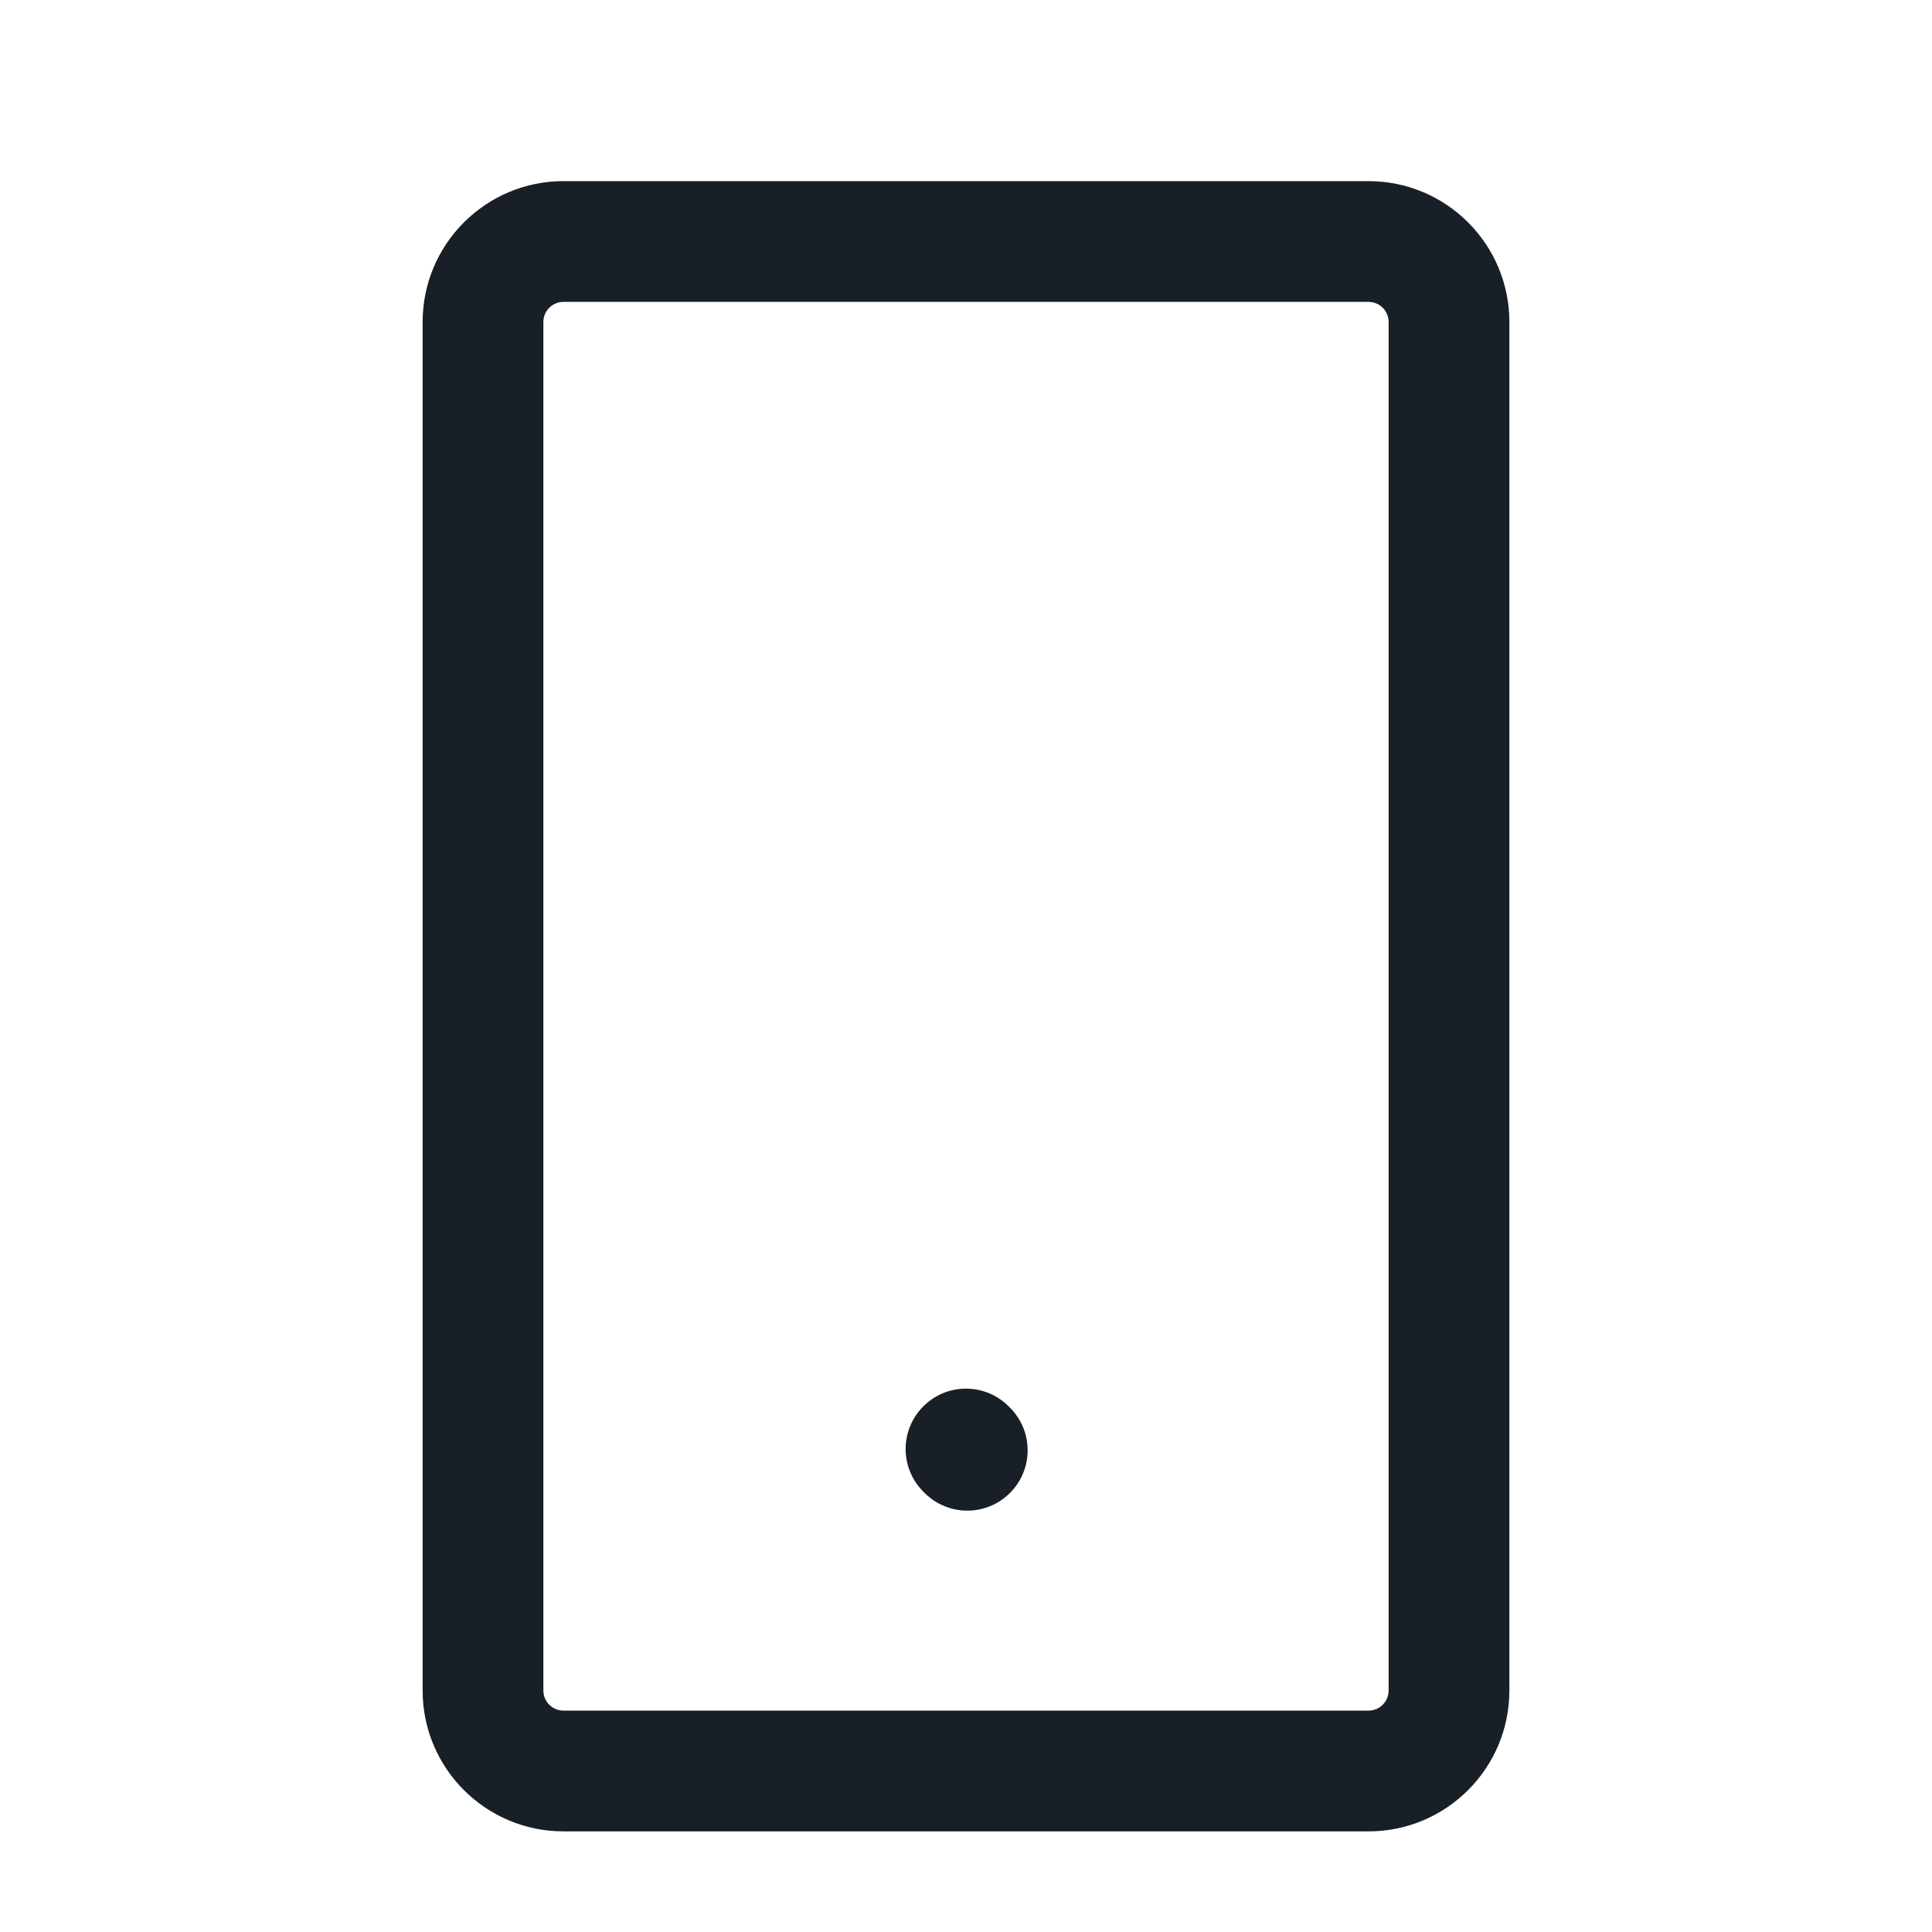
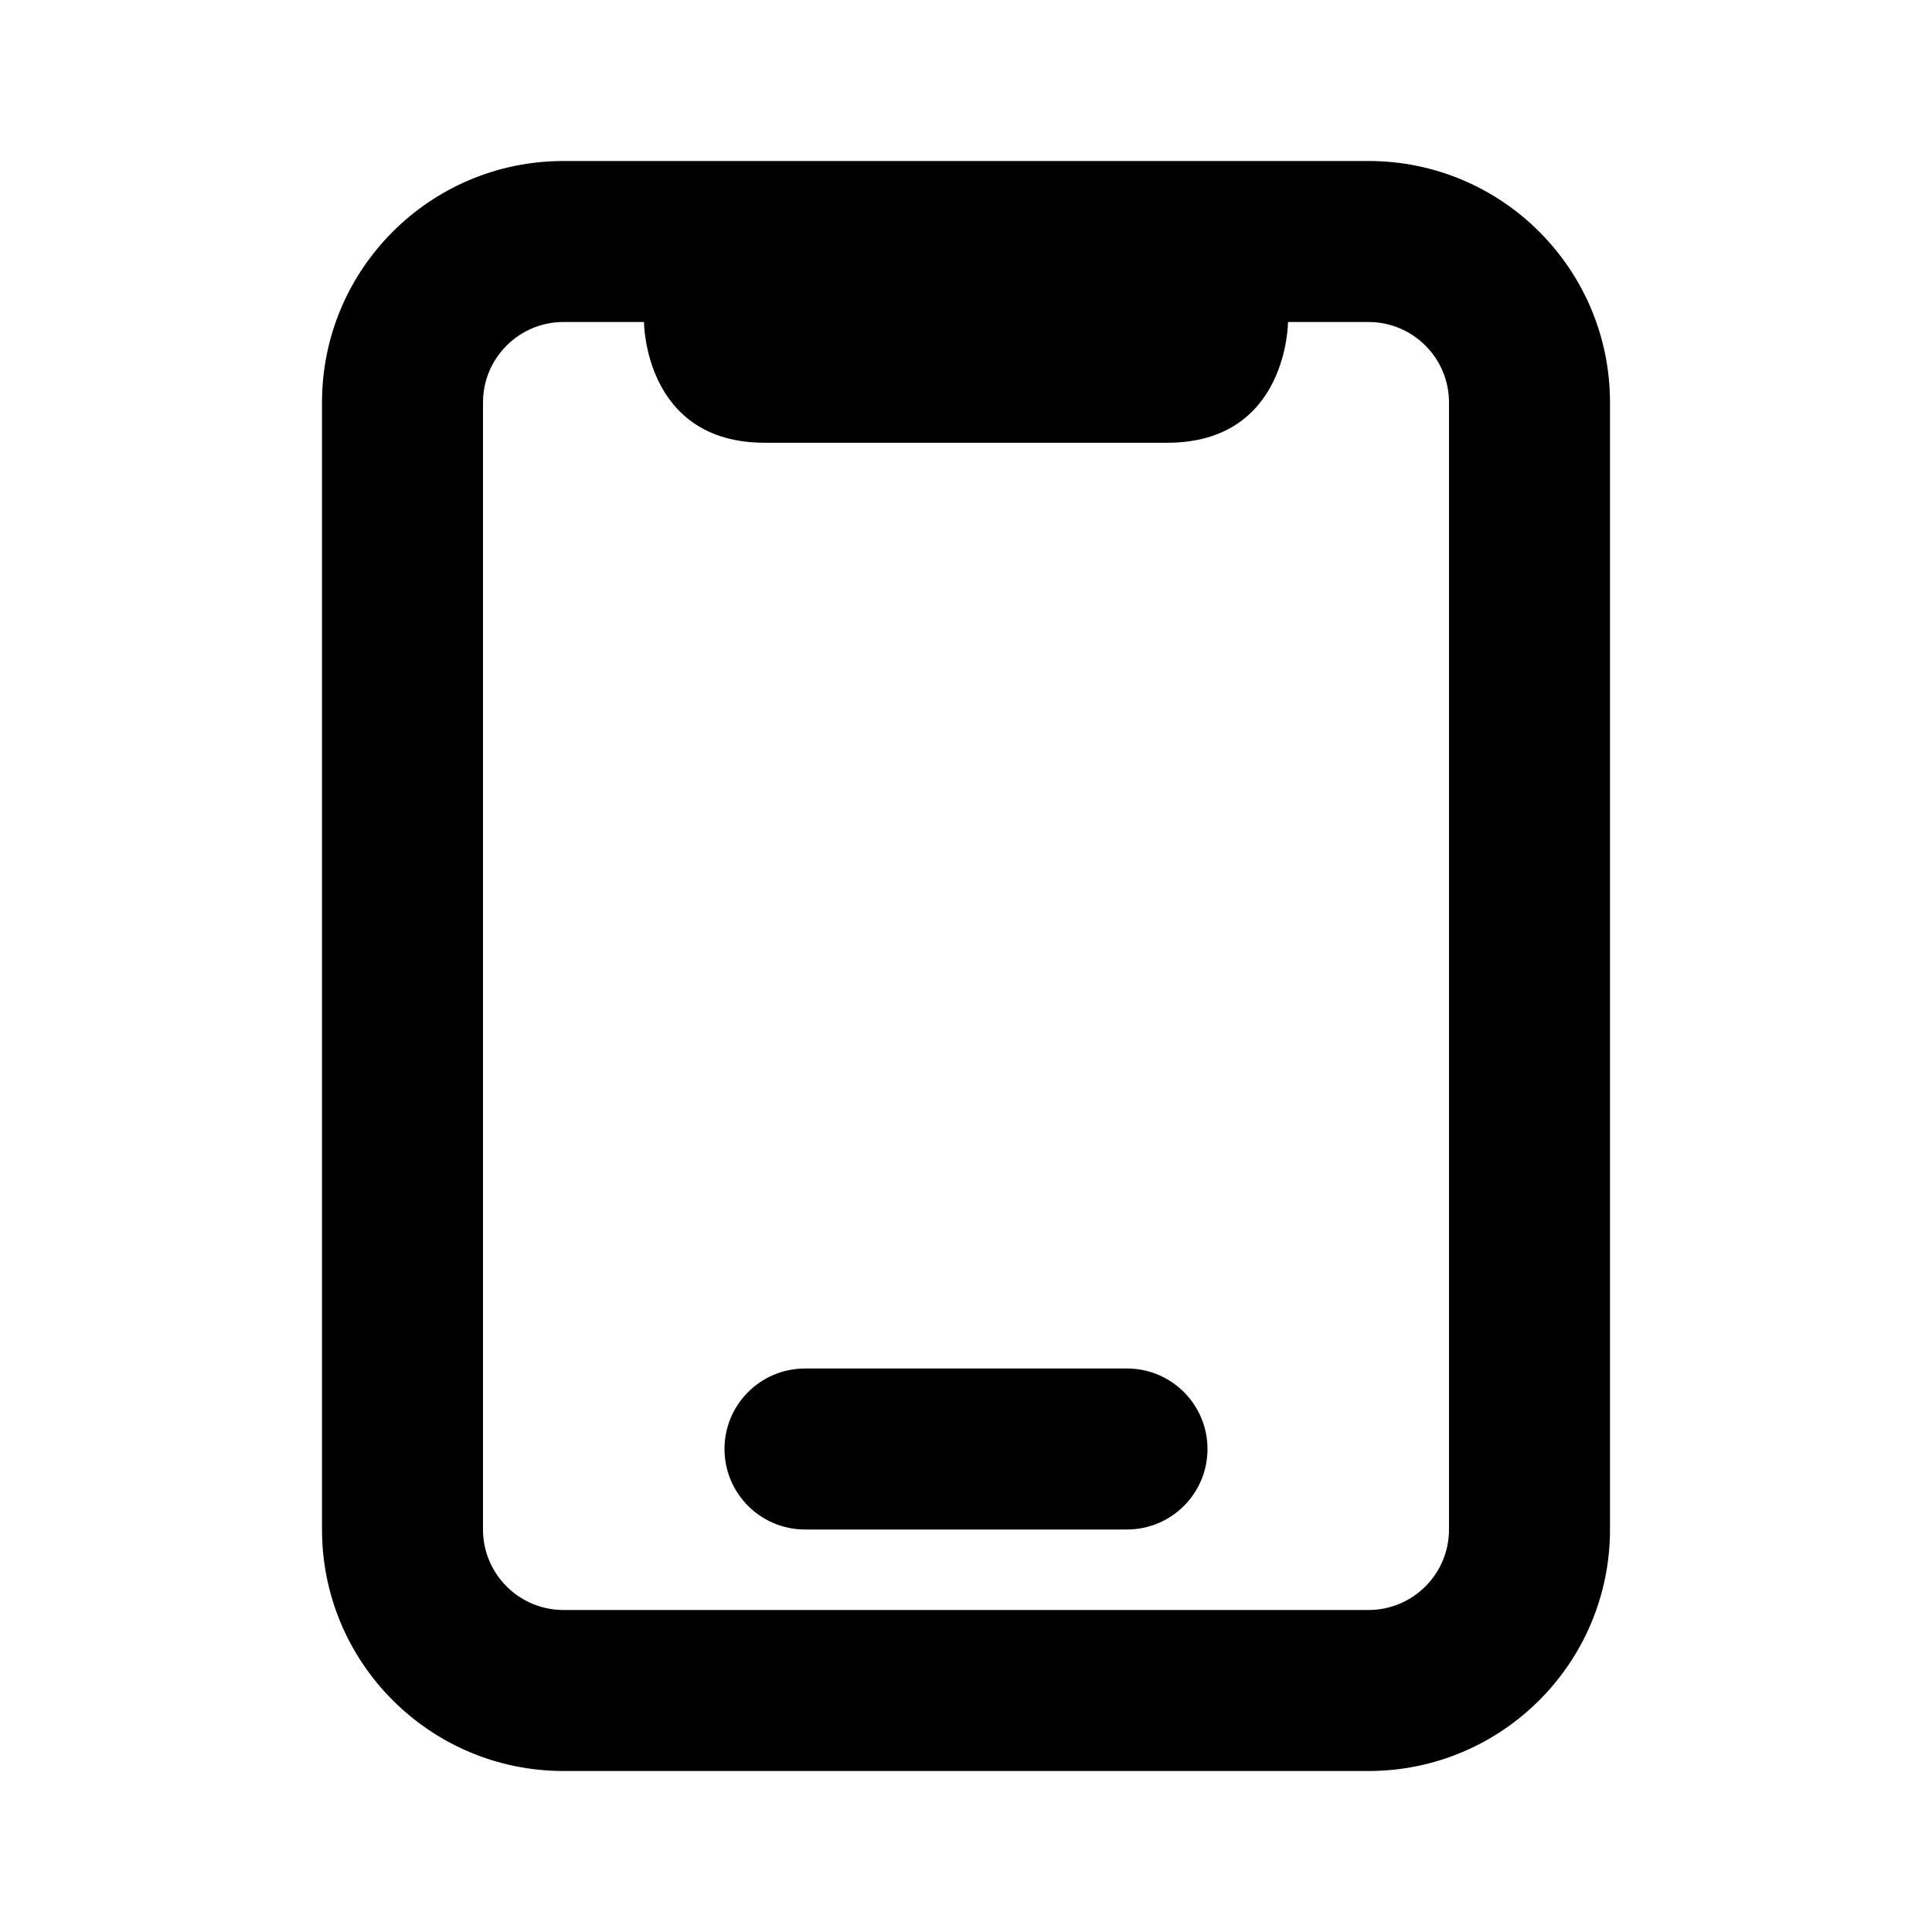
<svg xmlns="http://www.w3.org/2000/svg" width="24" height="24" viewBox="0 0 24 24" fill="none">
-   <path fill-rule="evenodd" clip-rule="evenodd" d="M7 3.75C6.862 3.75 6.75 3.862 6.75 4V21C6.75 21.138 6.862 21.25 7 21.25H17C17.138 21.25 17.25 21.138 17.25 21V4C17.25 3.862 17.138 3.75 17 3.75H7ZM5.25 4C5.25 3.034 6.034 2.25 7 2.25H17C17.966 2.25 18.75 3.034 18.75 4V21C18.75 21.966 17.966 22.75 17 22.75H7C6.034 22.75 5.25 21.966 5.25 21V4Z" fill="#181F26" />
-   <path fill-rule="evenodd" clip-rule="evenodd" d="M11.47 17.47C11.763 17.177 12.237 17.177 12.53 17.47L12.546 17.486C12.839 17.779 12.839 18.253 12.546 18.546C12.254 18.839 11.779 18.839 11.486 18.546L11.47 18.53C11.177 18.237 11.177 17.763 11.47 17.47Z" fill="#181F26" />
+   <path d="M9 18C9 17.448 9.448 17 10 17H14C14.552 17 15 17.448 15 18C15 18.552 14.552 19 14 19H10C9.448 19 9 18.552 9 18Z" fill="black" />
+   <path fill-rule="evenodd" clip-rule="evenodd" d="M4 5C4 3.343 5.343 2 7 2H17C18.657 2 20 3.343 20 5V19C20 20.657 18.657 22 17 22H7C5.343 22 4 20.657 4 19V5ZM7 4C6.448 4 6 4.448 6 5V19C6 19.552 6.448 20 7 20H17C17.552 20 18 19.552 18 19V5C18 4.448 17.552 4 17 4H16C16 4 16 5.5 14.5 5.5H9.5C8 5.5 8 4 8 4H7Z" fill="black" />
</svg>
